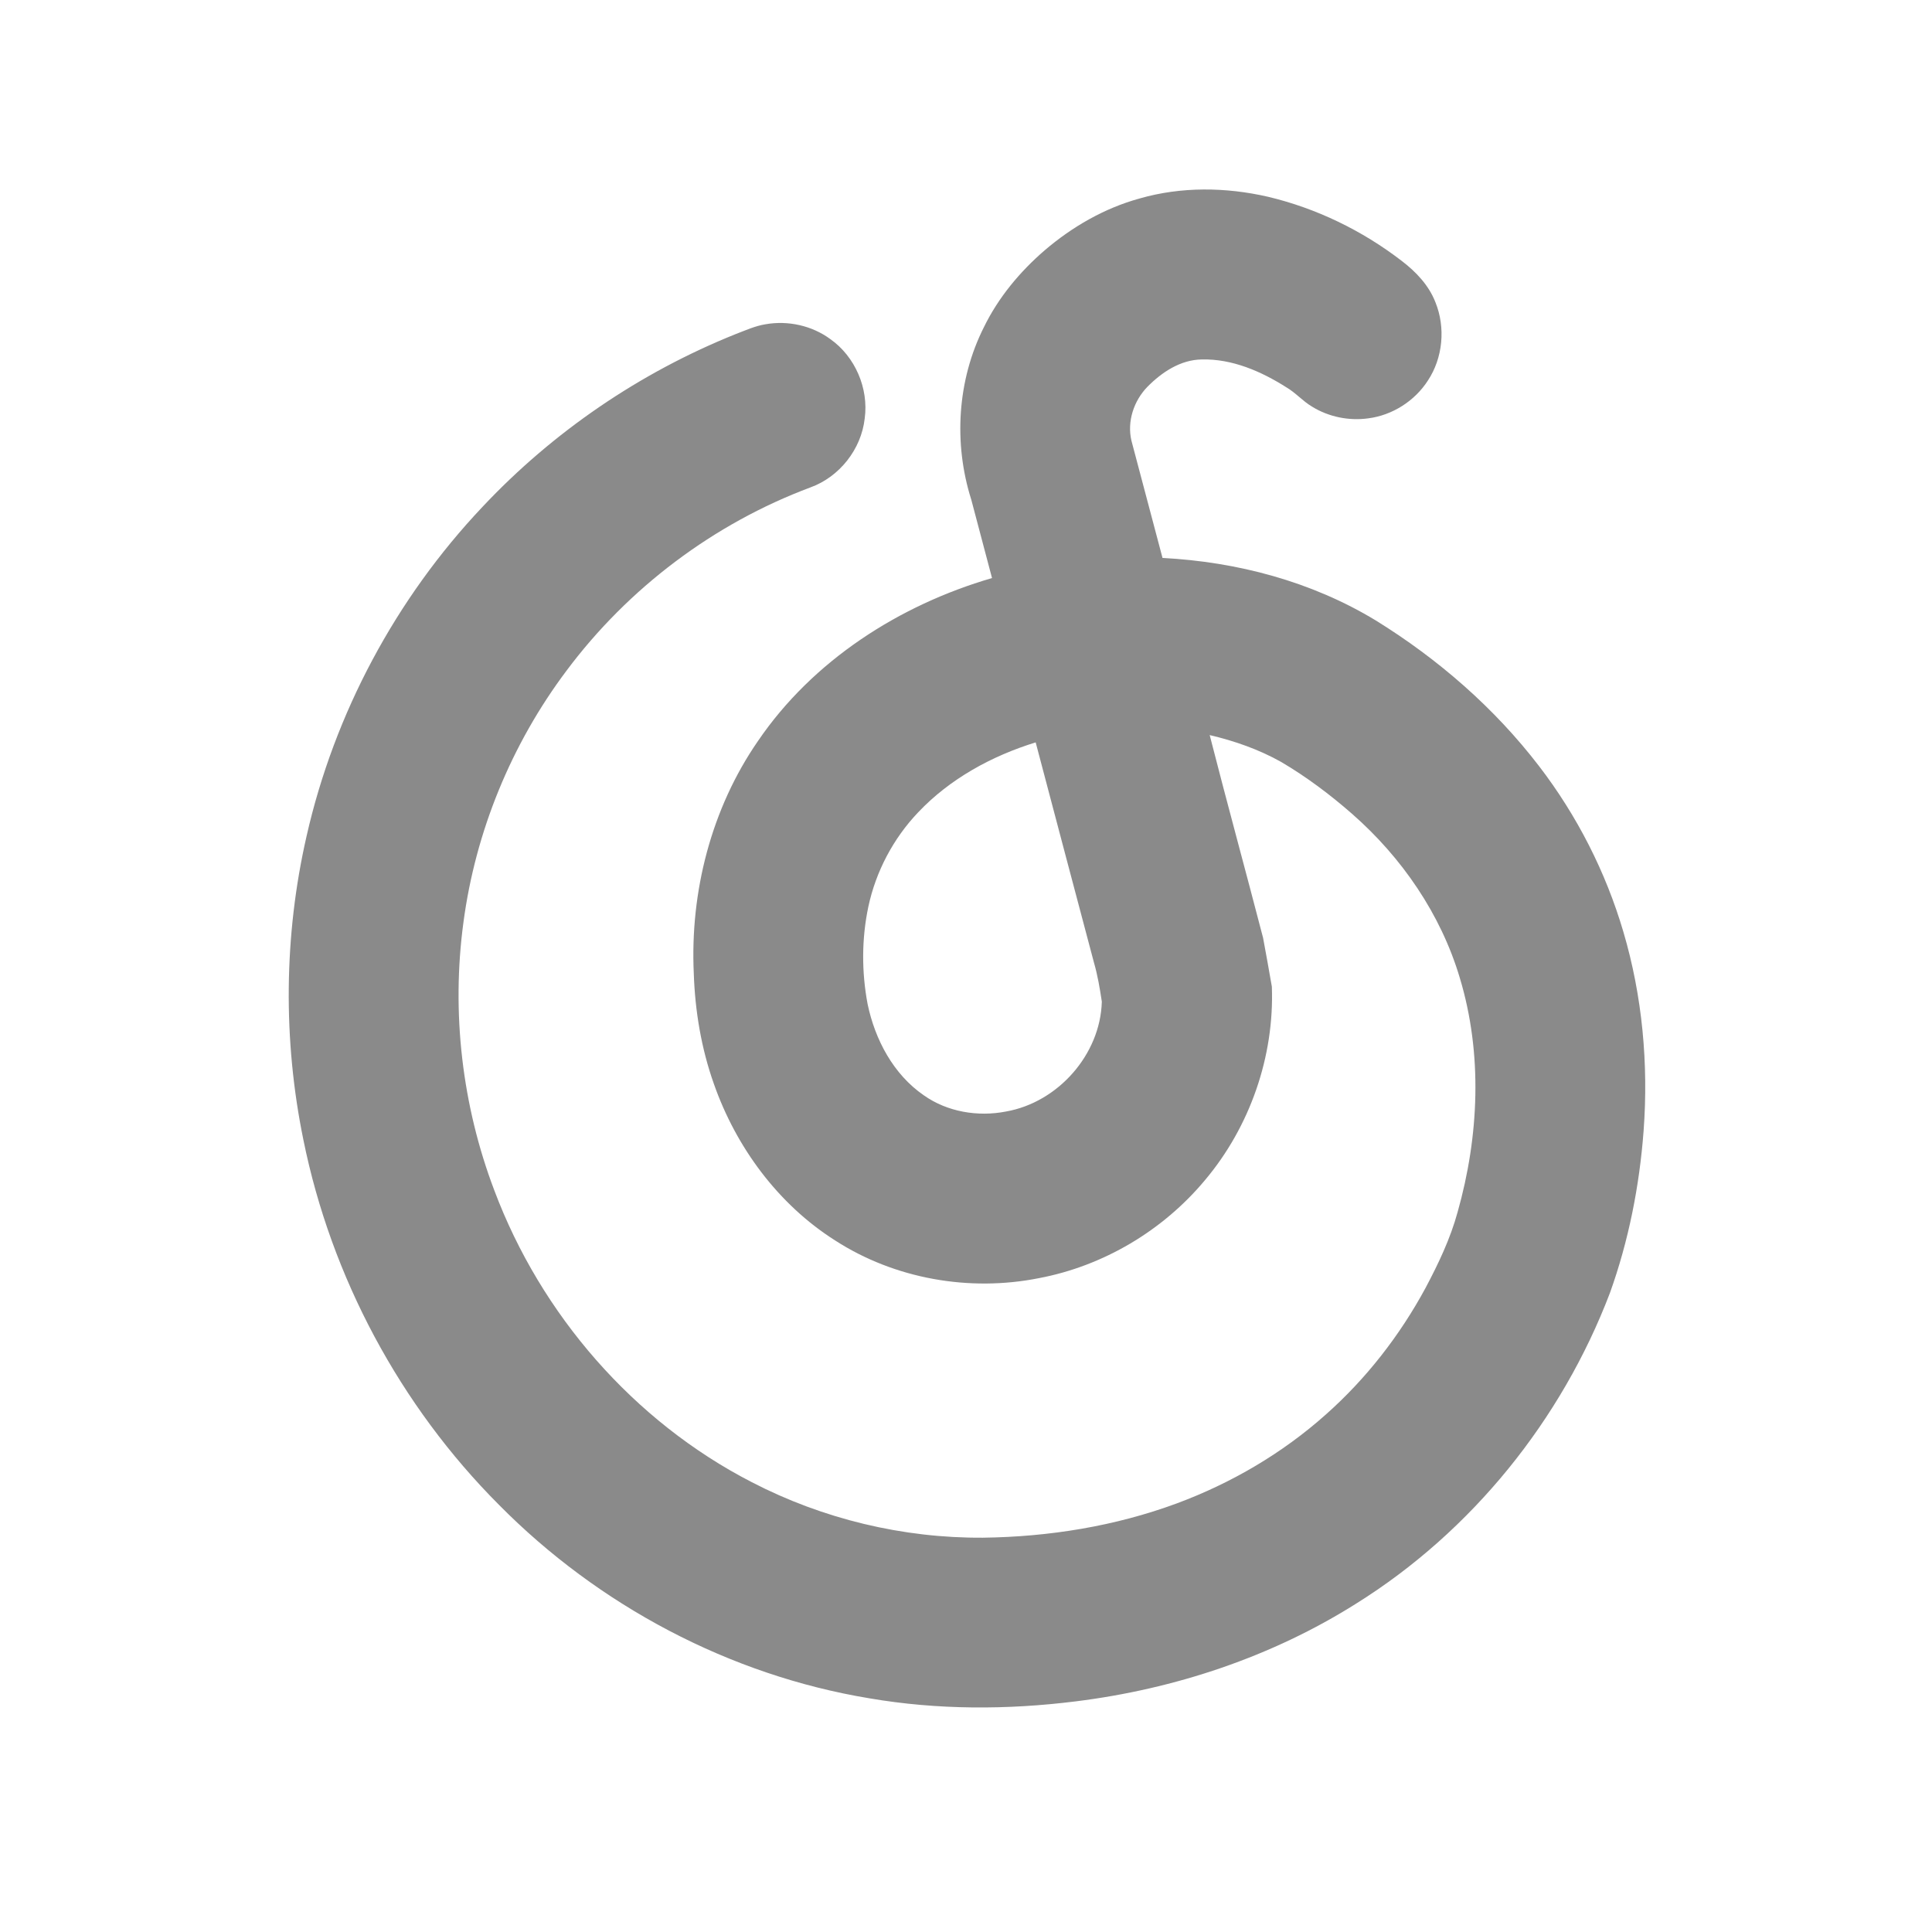
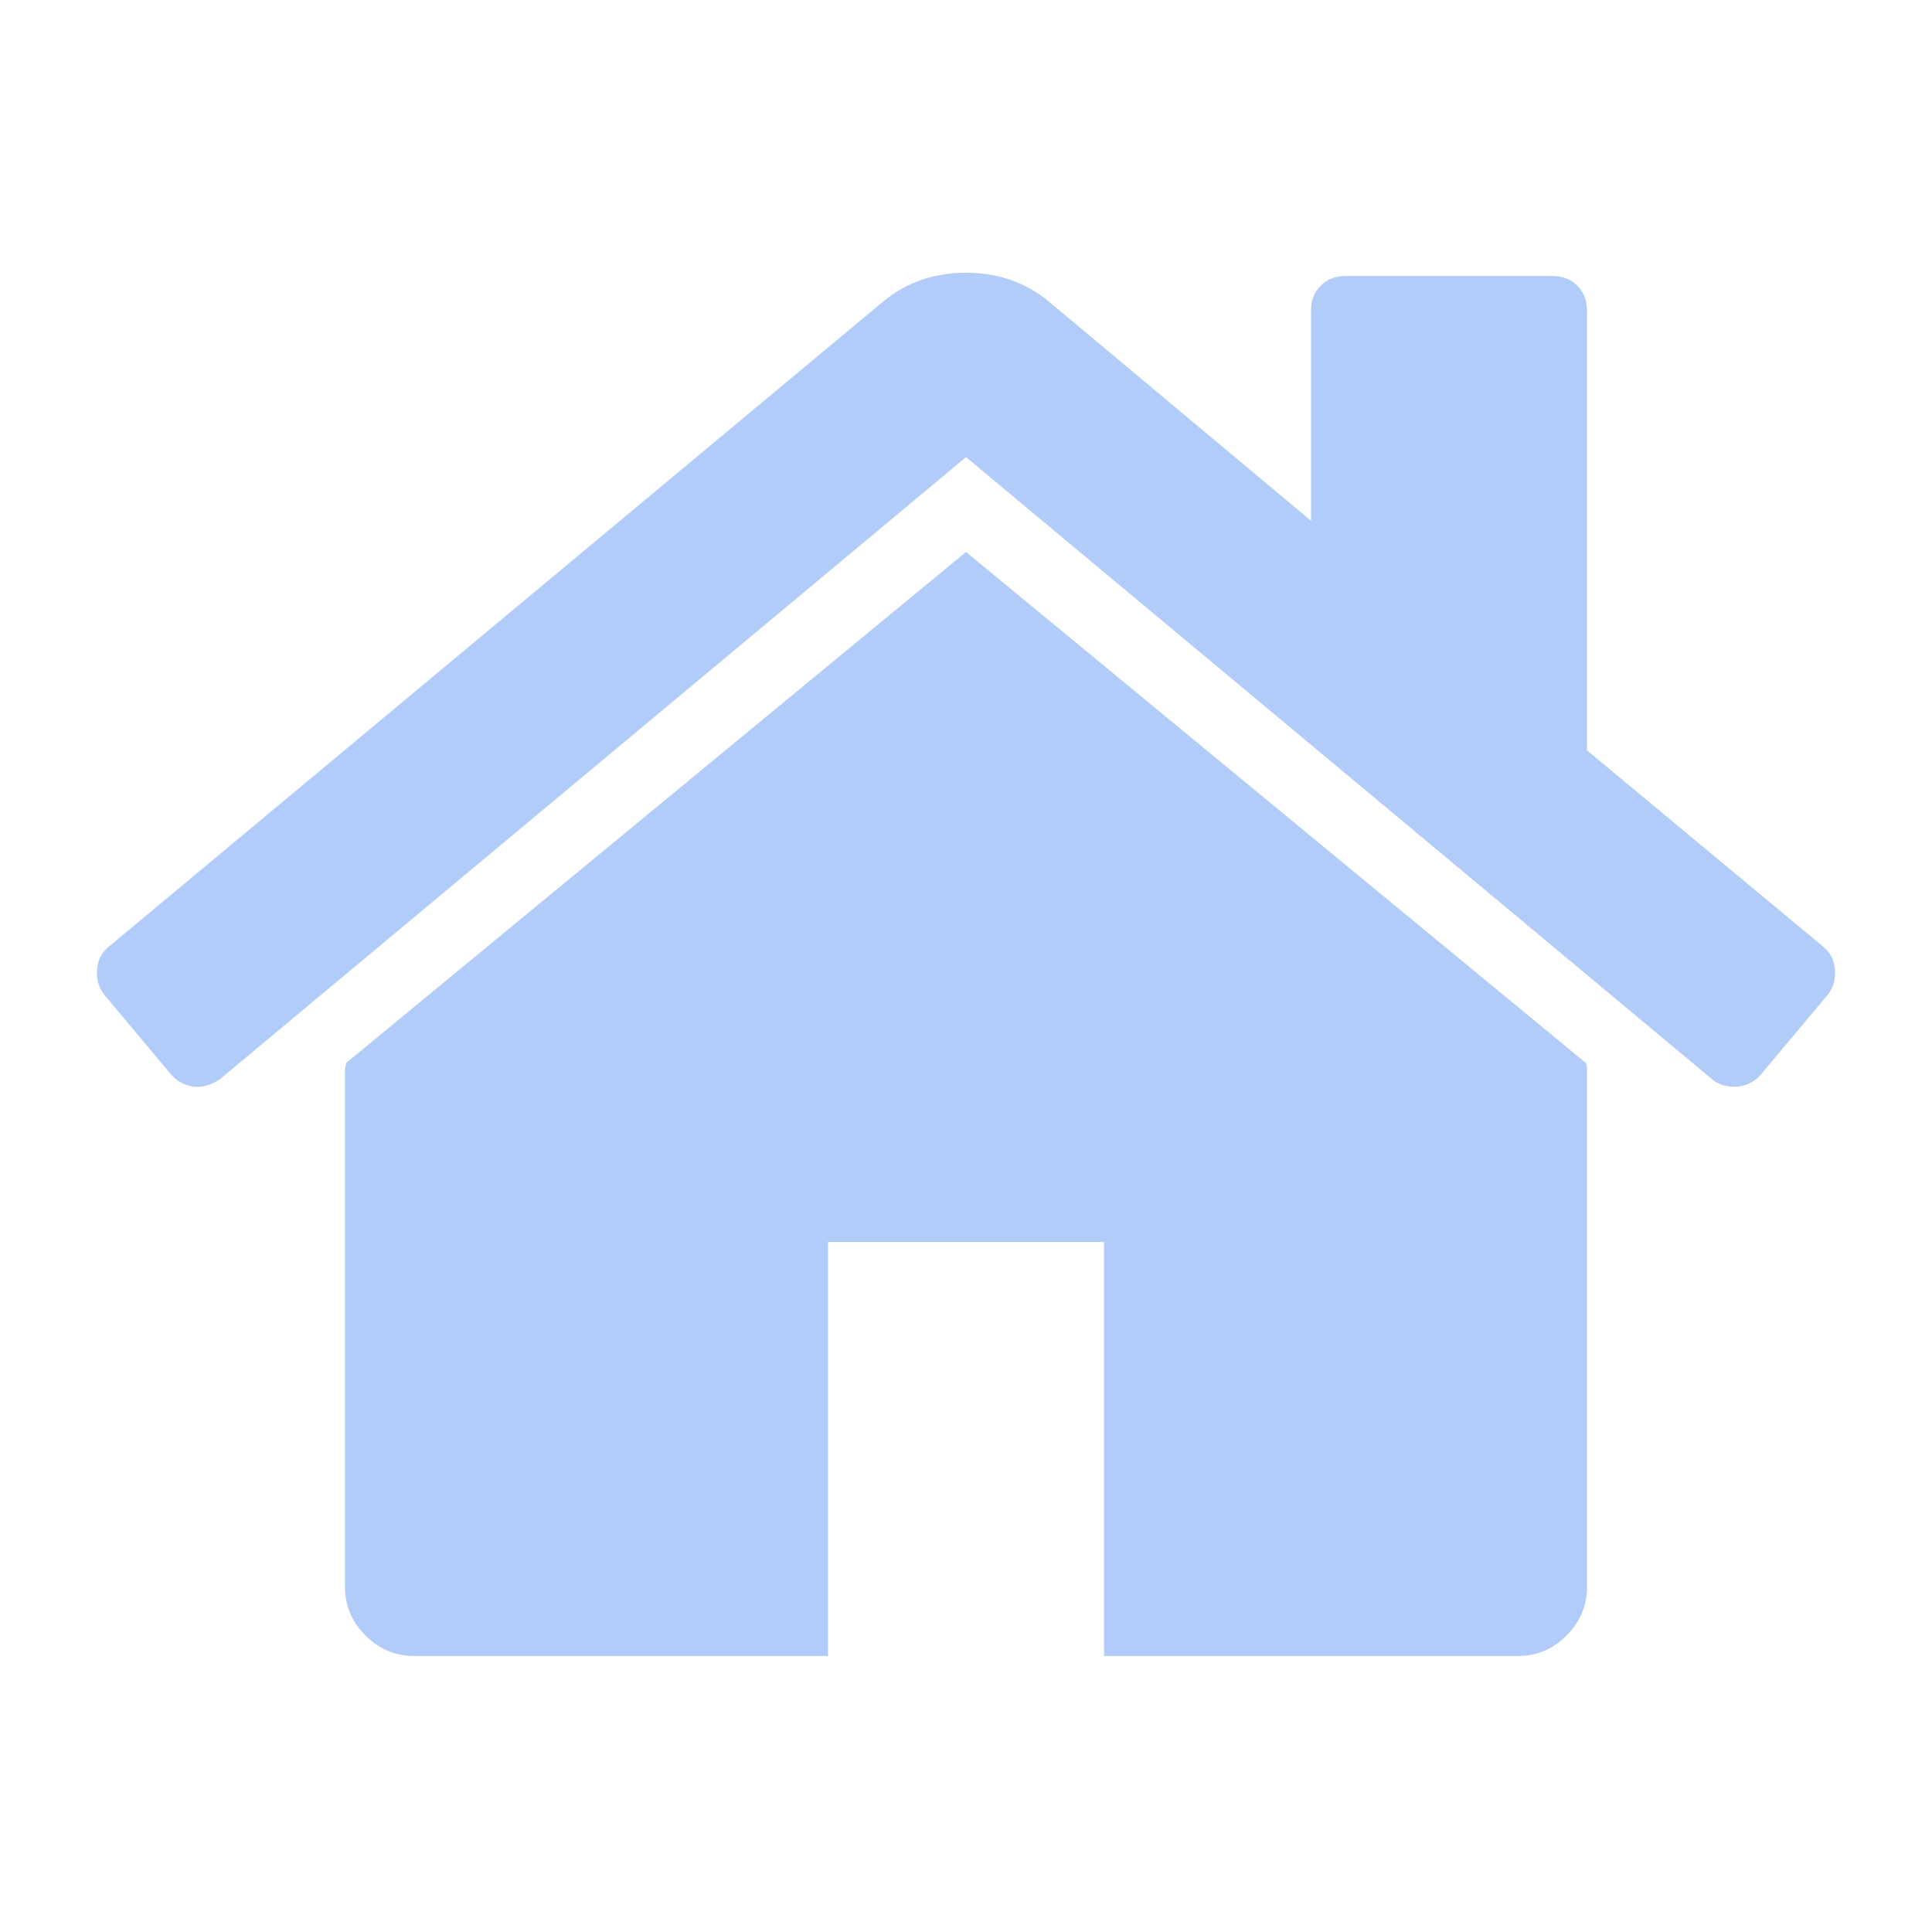
- <svg xmlns="http://www.w3.org/2000/svg" t="1679471622934" class="icon" viewBox="0 0 1024 1024" version="1.1" p-id="18253" width="32" height="32">
-   <path d="M603.97 105.21c22.1-6.37 45.78-6.05 68.1-0.92 25.63 6.09 49.88 17.86 70.75 33.9 7.62 5.79 14.5 12.99 18 22.05 5.42 13.4 3.97 29.42-4.03 41.49-6.98 10.84-18.85 18.39-31.64 20.01-10.22 1.4-20.93-0.77-29.71-6.2-4.95-2.91-8.72-7.4-13.69-10.28-13.33-8.46-28.68-15.12-44.73-14.74-11.3 0.13-21.24 6.75-28.9 14.53-7.17 7.4-10.82 18.31-8.45 28.46 5.51 20.74 10.99 41.48 16.49 62.22 39.54 2.03 79.06 12.49 113.05 33.13 33.04 20.44 62.89 46.36 86.56 77.25 20.09 26.18 35.32 56.08 44.64 87.74 10.09 34.12 13.36 70.1 10.73 105.54-2.19 29.24-7.94 58.31-17.86 85.94-25.65 67.28-73.16 126.27-134.31 164.5-44.85 28.33-96.36 45.42-148.89 51.94-36.26 4.53-73.21 4.55-109.29-1.63-74.14-12.25-143.62-49.2-196.35-102.57-52.4-52.5-88.87-120.64-103.62-193.33-10.88-53.01-10.39-108.36 1.68-161.13 14.75-65.07 47.35-125.94 93.18-174.41 37.38-39.8 83.55-71.29 134.23-91.62 5.22-1.99 10.36-4.35 15.92-5.23 11.87-2.08 24.55 0.73 34.27 7.89 13.16 9.29 20.4 26.14 18.21 42.08-1.81 16.27-13.36 30.94-28.75 36.51-51.2 19.14-96.6 53.34-129.28 97.13-29.21 38.86-48.27 85.28-54.66 133.49-6.45 47.72-0.71 97 16.39 142 24.7 65.79 73.81 122.4 136.42 154.62 37.7 19.53 80.14 29.73 122.59 29.44 34.92-0.45 69.95-6.06 102.77-18.2 28.86-10.72 55.91-26.55 78.91-47.07 21.44-19 39.28-41.96 52.89-67.15 6.82-12.85 13.12-26.08 16.97-40.15 11.36-40.22 13.33-83.81 1.18-124.09-10.05-33.78-30.73-63.89-57.14-87.02-11.68-10.22-24.16-19.59-37.54-27.47-11.82-6.64-24.73-11.16-37.9-14.25 9.18 35.9 19 71.65 28.31 107.52 1.58 8.6 3.16 17.2 4.64 25.82 1.36 37.01-11.62 74.29-35.49 102.6-22.24 26.68-53.82 45.45-87.98 51.9-36.82 7.34-76.41 0.41-108.03-20-30.19-19.14-52.49-49.45-64.25-83-6.66-18.77-9.98-38.62-10.64-58.5-2.02-43.25 9.29-87.44 34.03-123.21 29.07-42.69 74.9-72.04 124.04-86.36-3.62-13.84-7.32-27.66-10.98-41.5-9.49-29.87-7.47-63.41 6.69-91.49 7.64-15.67 19-29.32 32.14-40.67 14.63-12.51 31.71-22.39 50.33-27.51M486.64 430.56c-13.18 13.84-22.42 31.34-26.4 50.02-3.58 16.96-3.6 34.64-0.38 51.65 3.93 18.79 13.63 37.17 29.71 48.26 12.48 8.86 28.73 11.55 43.62 8.64 27.55-4.84 50.03-30.19 50.8-58.24-1.05-6.95-2.2-13.9-4.16-20.66-10.29-38.92-20.67-77.81-30.9-116.75-23.28 7.18-45.44 19.28-62.29 37.08z" fill="#8a8a8a" p-id="18254" />
+ <svg xmlns="http://www.w3.org/2000/svg" t="1685253488455" class="icon" viewBox="0 0 1024 1024" version="1.1" p-id="1440" width="128" height="128">
+   <path d="M841.143 566.857v274.286q0 14.857-10.857 25.714t-25.714 10.857h-219.429v-219.429H438.857v219.429H219.429q-14.857 0-25.714-10.857t-10.857-25.714V566.857q0-0.571 0.286-1.714t0.286-1.714l328.571-270.857 328.571 270.857q0.571 1.143 0.571 3.429z m127.429-39.429l-35.429 42.286q-4.571 5.143-12 6.286h-1.714q-7.429 0-12-4L512 242.286l-395.429 329.714q-6.857 4.571-13.714 4-7.429-1.143-12-6.286l-35.429-42.286q-4.571-5.714-4-13.429t6.286-12.286l410.857-342.286q18.286-14.857 43.429-14.857t43.429 14.857l139.429 116.571V164.571q0-8 5.143-13.143t13.143-5.143h109.714q8 0 13.143 5.143t5.143 13.143v233.143l125.143 104q5.714 4.571 6.286 12.286t-4 13.429z" p-id="1441" fill="#b1ccf9" />
</svg>
